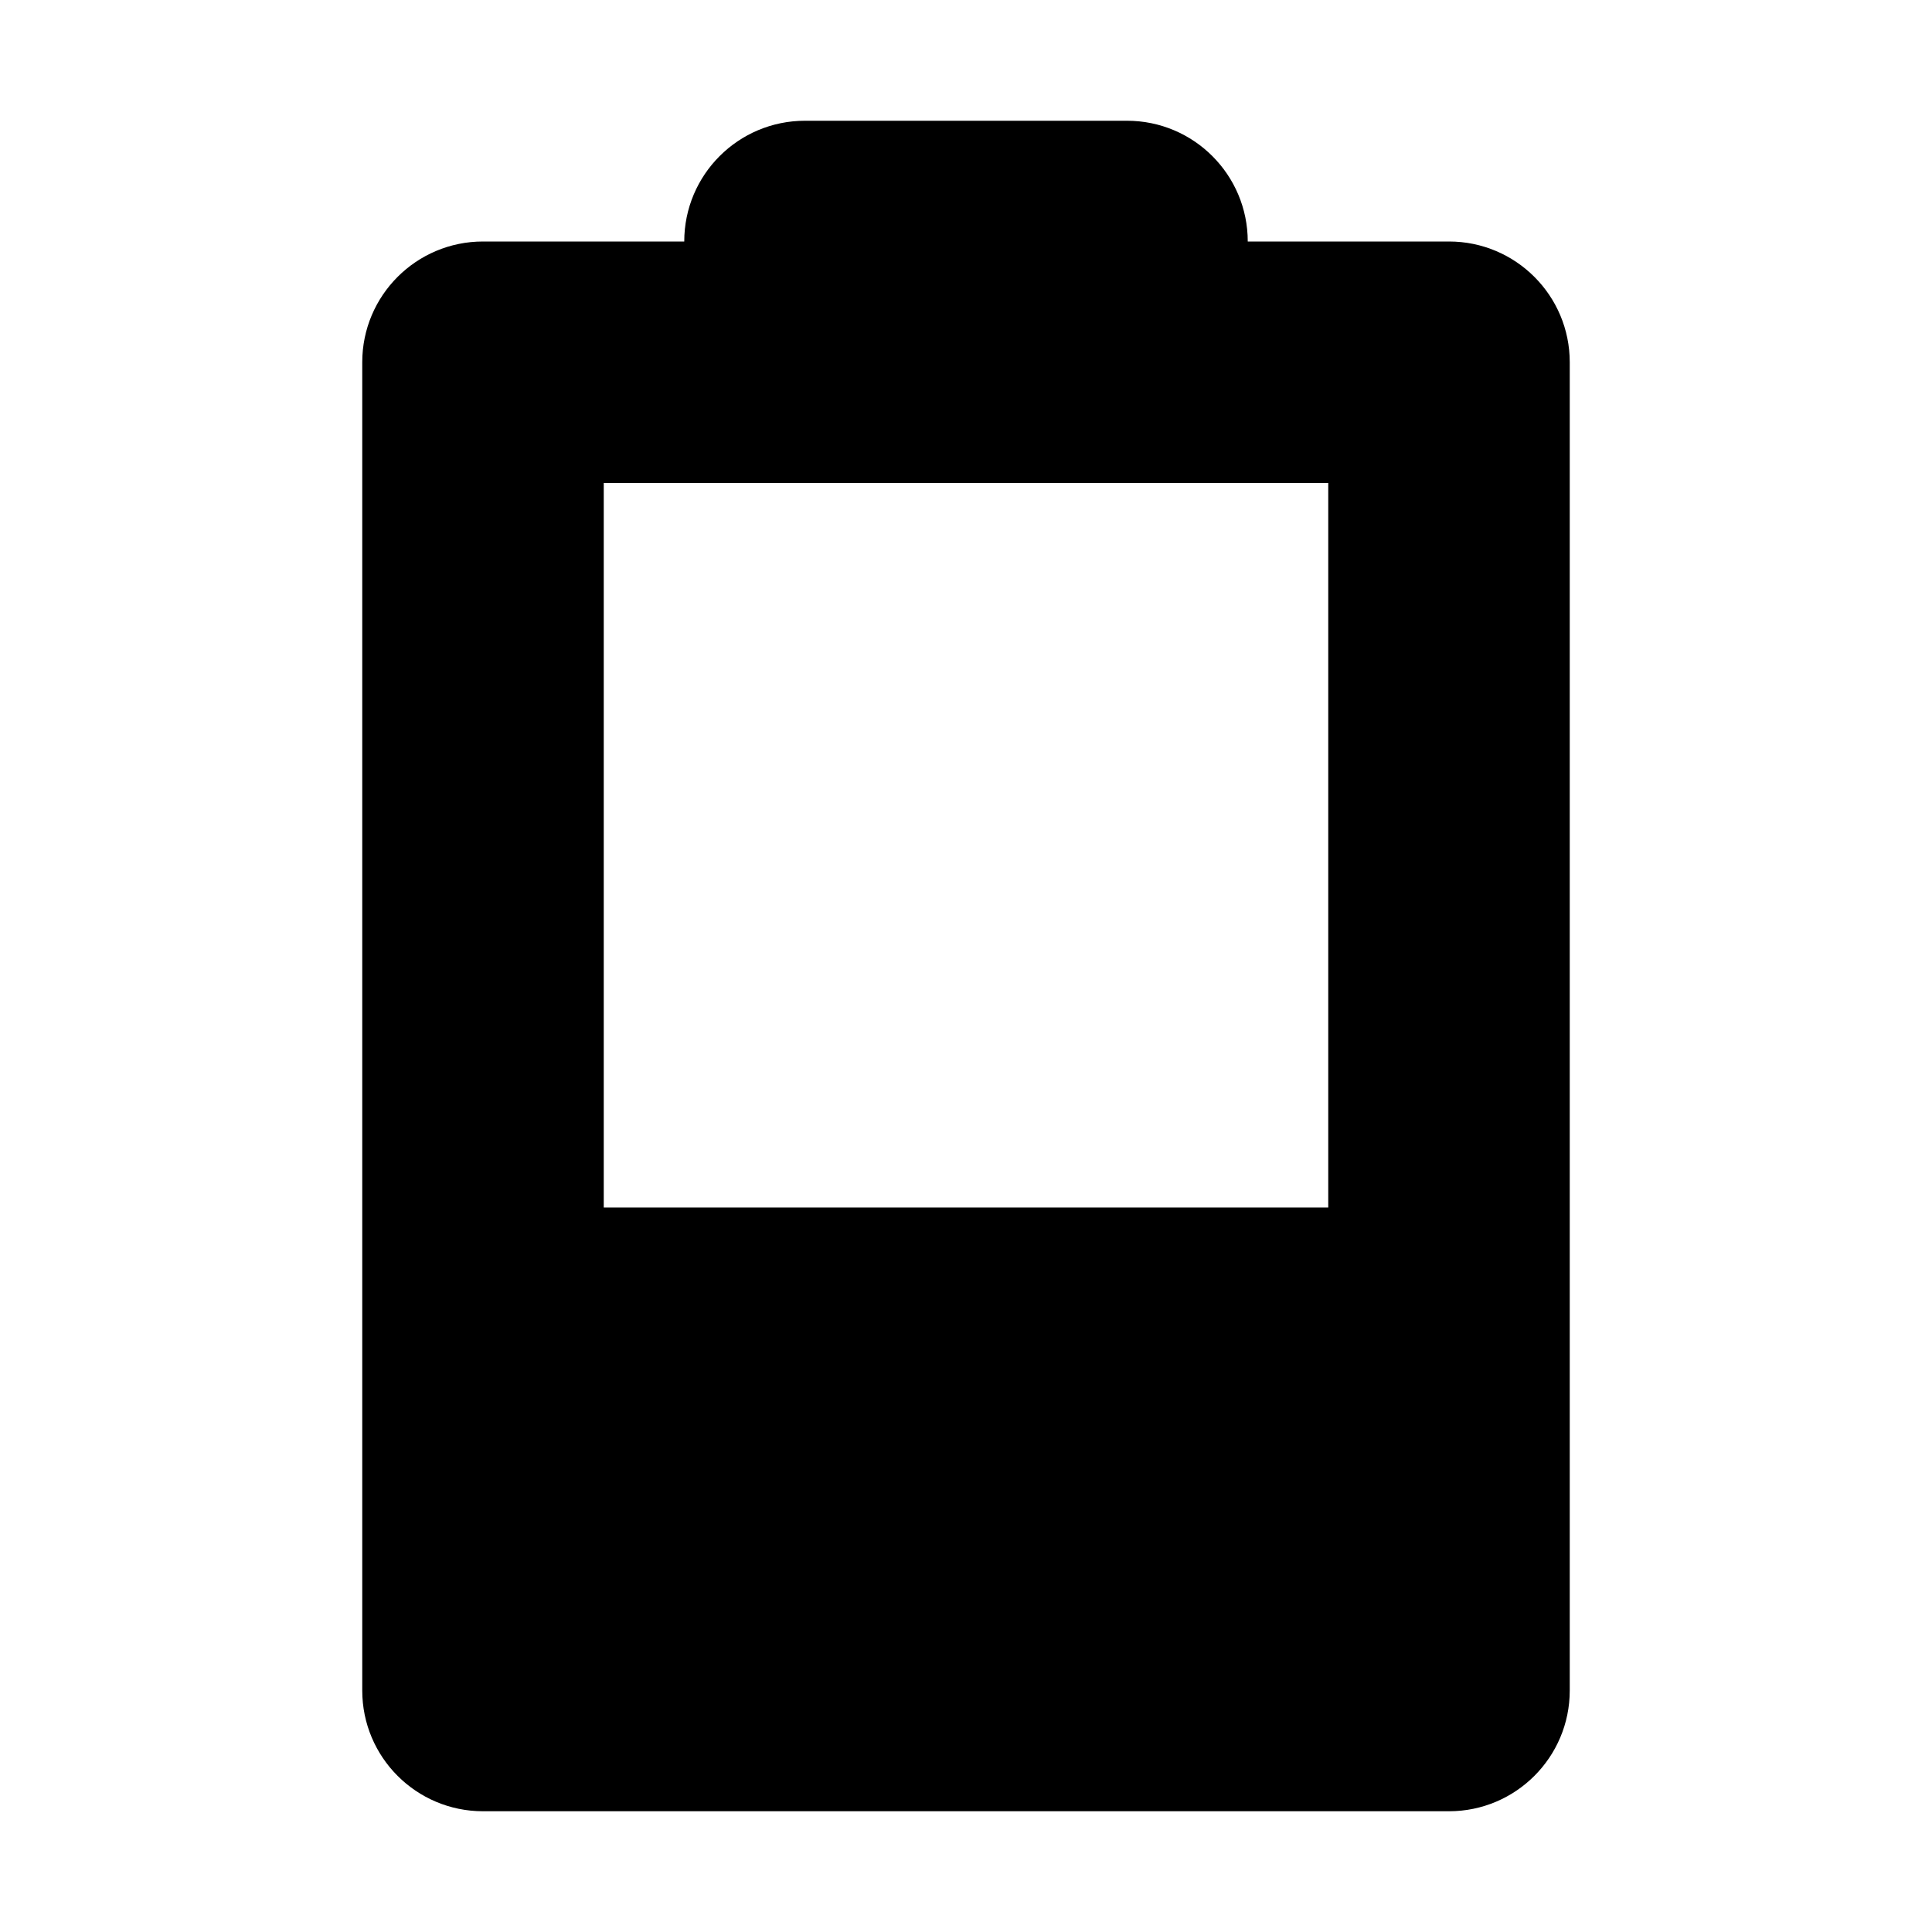
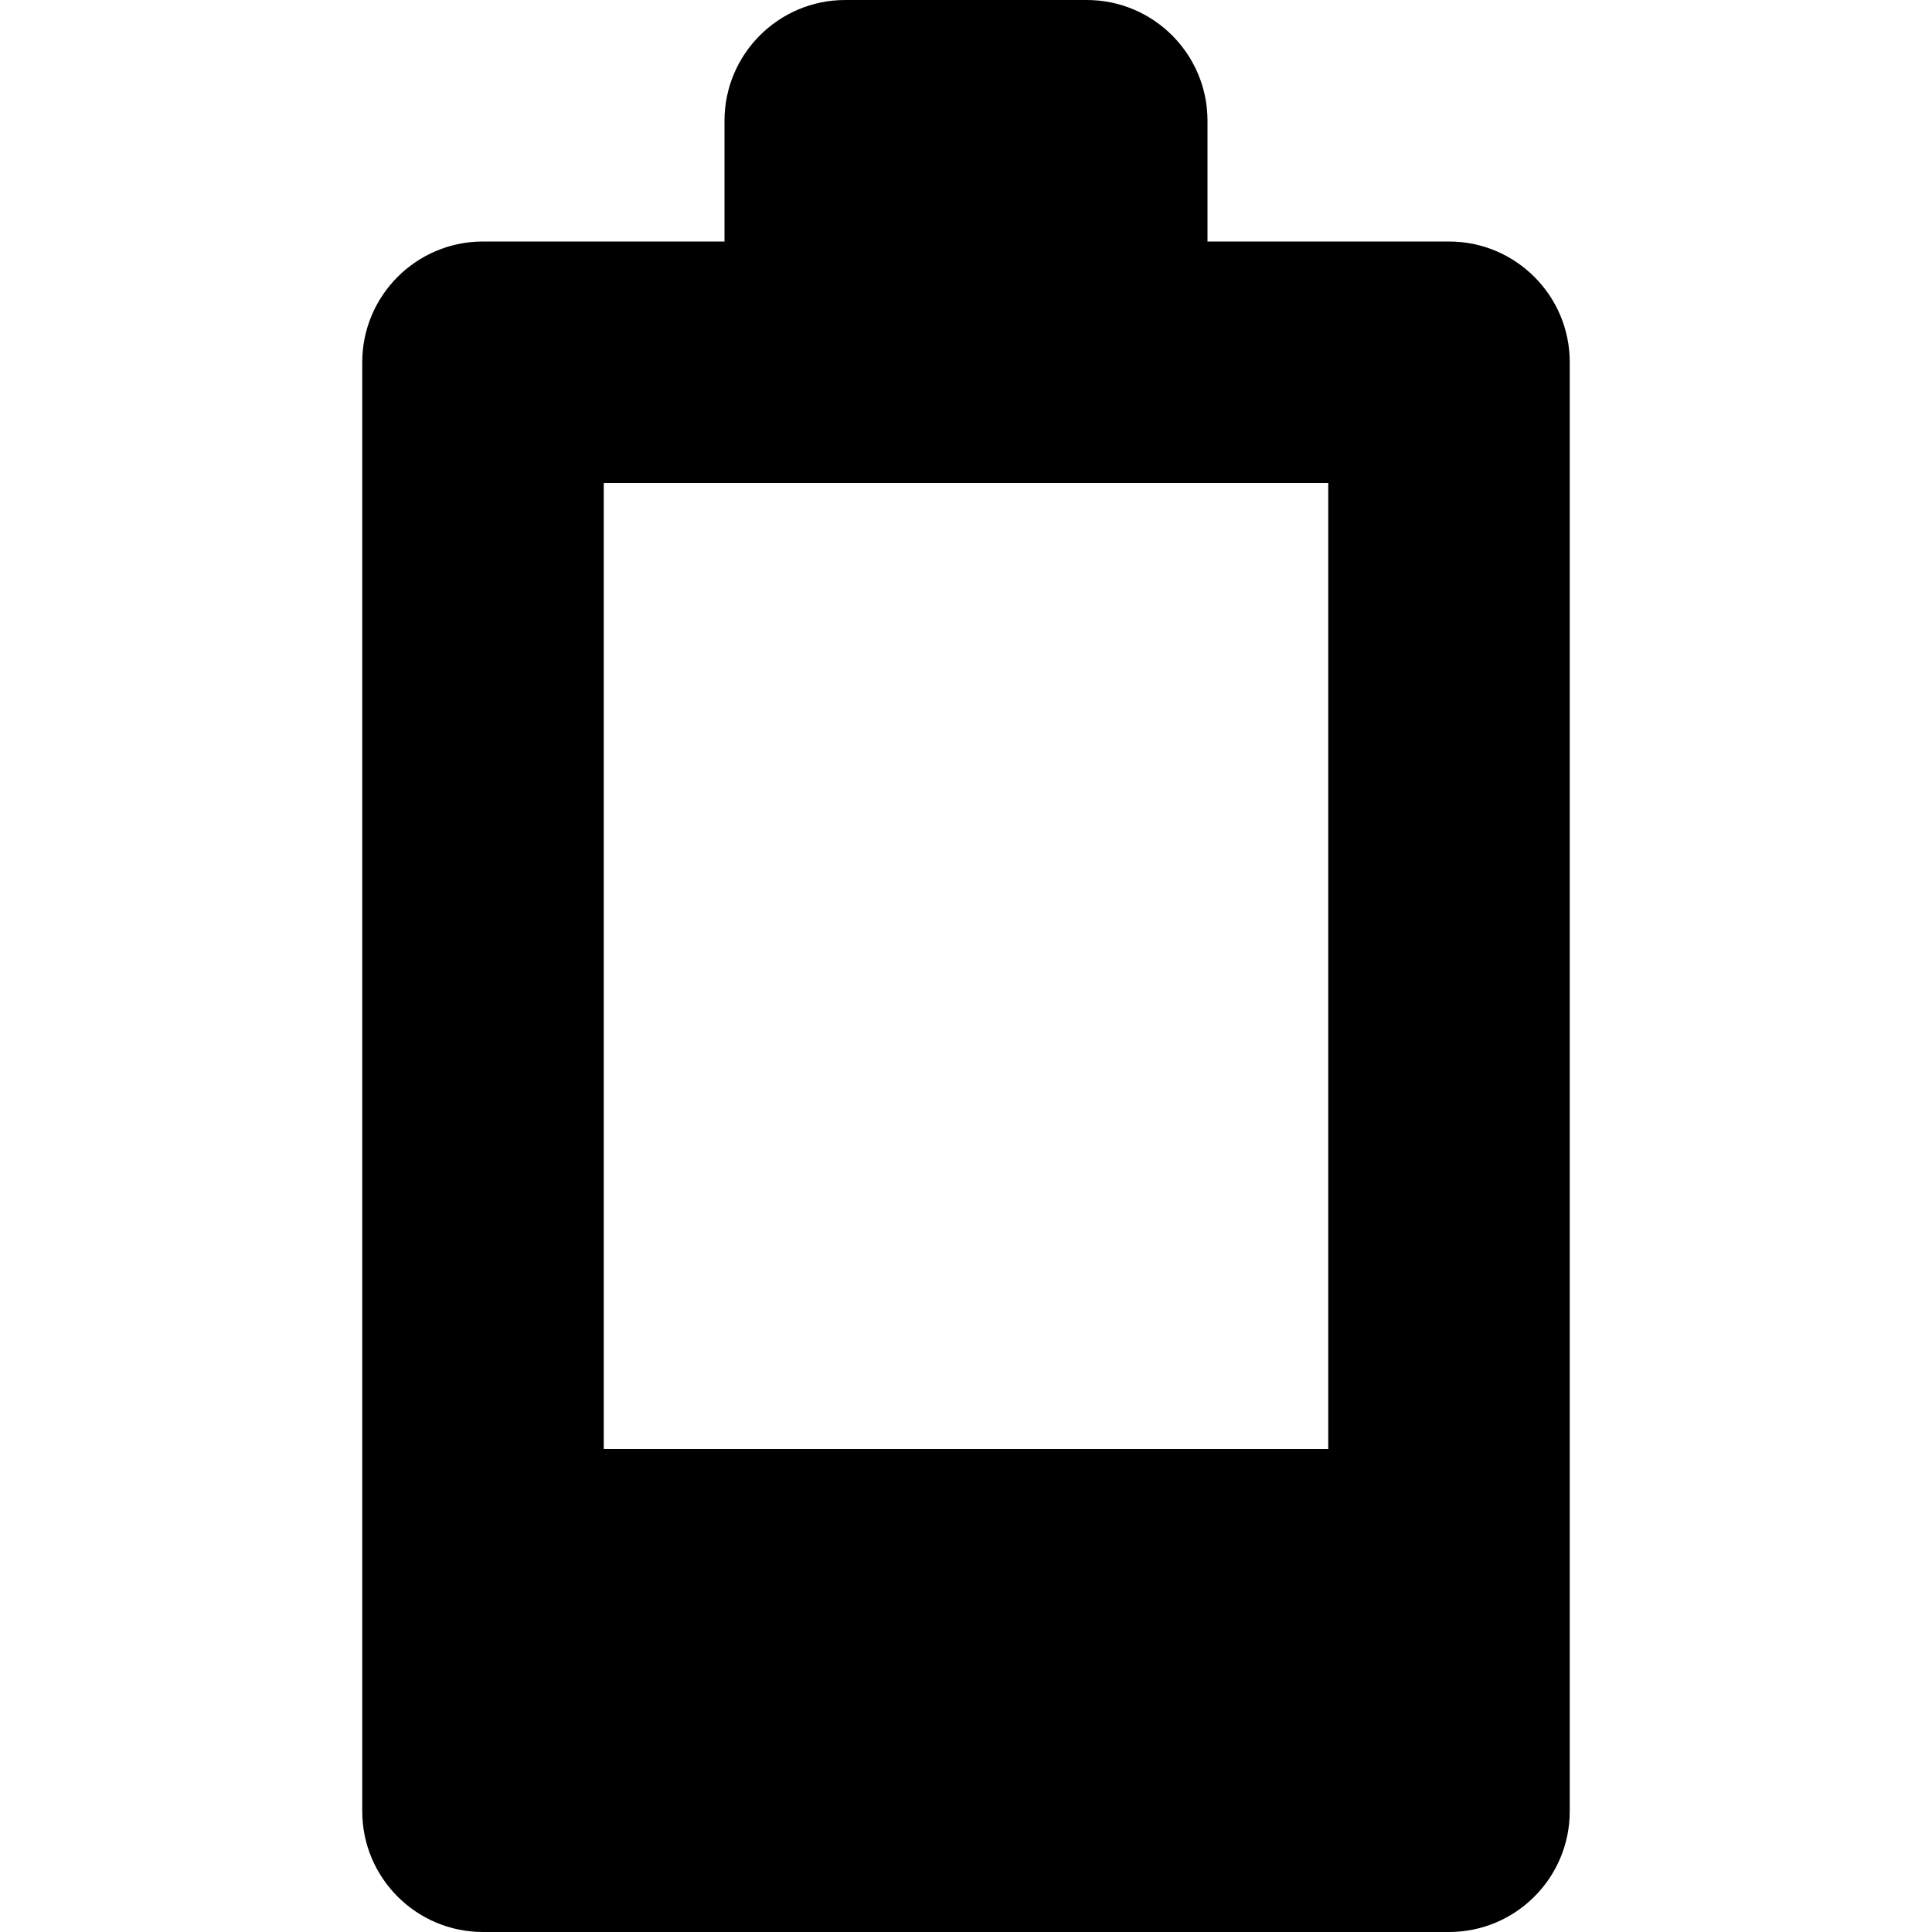
- <svg xmlns="http://www.w3.org/2000/svg" width="48" height="48" id="svg4152" version="1.1" viewBox="0 0 48 48">
+ <svg xmlns="http://www.w3.org/2000/svg" width="16" height="16" id="svg4152" version="1.1" viewBox="0 0 16 16">
  <defs id="defs4154" />
-   <g id="layer1" transform="translate(0,32)">
-     <rect style="color:#000000;clip-rule:nonzero;display:inline;overflow:visible;visibility:visible;opacity:1;isolation:auto;mix-blend-mode:normal;color-interpolation:sRGB;color-interpolation-filters:linearRGB;solid-color:#000000;solid-opacity:1;fill:#000000;fill-opacity:1;fill-rule:evenodd;stroke:none;stroke-width:6;stroke-linecap:round;stroke-linejoin:round;stroke-miterlimit:4;stroke-dasharray:none;stroke-dashoffset:0;stroke-opacity:1;color-rendering:auto;image-rendering:auto;shape-rendering:auto;text-rendering:auto;enable-background:accumulate" id="rect4153" width="20" height="10" x="14" y="-2" />
-     <path style="color:#000000;font-style:normal;font-variant:normal;font-weight:normal;font-stretch:normal;font-size:medium;line-height:normal;font-family:sans-serif;text-indent:0;text-align:start;text-decoration:none;text-decoration-line:none;text-decoration-style:solid;text-decoration-color:#000000;letter-spacing:normal;word-spacing:normal;text-transform:none;direction:ltr;block-progression:tb;writing-mode:lr-tb;baseline-shift:baseline;text-anchor:start;white-space:normal;clip-rule:nonzero;display:inline;overflow:visible;visibility:visible;opacity:1;isolation:auto;mix-blend-mode:normal;color-interpolation:sRGB;color-interpolation-filters:linearRGB;solid-color:#000000;solid-opacity:1;fill:#000000;fill-opacity:1;fill-rule:evenodd;stroke:none;stroke-width:6;stroke-linecap:round;stroke-linejoin:round;stroke-miterlimit:4;stroke-dasharray:none;stroke-dashoffset:0;stroke-opacity:1;color-rendering:auto;image-rendering:auto;shape-rendering:auto;text-rendering:auto;enable-background:accumulate" d="m 12,-26 a 3,3 0 0 0 -3,3 l 0,33 a 3,3 0 0 0 3,3 l 24,0 a 3,3 0 0 0 3,-3 l 0,-33 a 3,3 0 0 0 -3,-3 l -24,0 z m 3,6 18,0 0,27 -18,0 0,-27 z" id="rect4142-6-3" />
-     <path style="color:#000000;font-style:normal;font-variant:normal;font-weight:normal;font-stretch:normal;font-size:medium;line-height:normal;font-family:sans-serif;text-indent:0;text-align:start;text-decoration:none;text-decoration-line:none;text-decoration-style:solid;text-decoration-color:#000000;letter-spacing:normal;word-spacing:normal;text-transform:none;direction:ltr;block-progression:tb;writing-mode:lr-tb;baseline-shift:baseline;text-anchor:start;white-space:normal;clip-rule:nonzero;display:inline;overflow:visible;visibility:visible;opacity:1;isolation:auto;mix-blend-mode:normal;color-interpolation:sRGB;color-interpolation-filters:linearRGB;solid-color:#000000;solid-opacity:1;fill:#000000;fill-opacity:1;fill-rule:evenodd;stroke:none;stroke-width:6;stroke-linecap:round;stroke-linejoin:round;stroke-miterlimit:4;stroke-dasharray:none;stroke-dashoffset:0;stroke-opacity:1;color-rendering:auto;image-rendering:auto;shape-rendering:auto;text-rendering:auto;enable-background:accumulate" d="m 20,-29 a 3,3 0 1 0 0,6 l 8,0 a 3,3 0 1 0 0,-6 l -8,0 z" id="path4214" />
+   <g id="layer1">
+     <path style="color:#000000;font-style:normal;font-variant:normal;font-weight:normal;font-stretch:normal;font-size:medium;line-height:normal;font-family:sans-serif;font-variant-ligatures:normal;font-variant-position:normal;font-variant-caps:normal;font-variant-numeric:normal;font-variant-alternates:normal;font-feature-settings:normal;text-indent:0;text-align:start;text-decoration:none;text-decoration-line:none;text-decoration-style:solid;text-decoration-color:#000000;letter-spacing:normal;word-spacing:normal;text-transform:none;writing-mode:lr-tb;direction:ltr;text-orientation:mixed;dominant-baseline:auto;baseline-shift:baseline;text-anchor:start;white-space:normal;shape-padding:0;clip-rule:nonzero;display:inline;overflow:visible;visibility:visible;opacity:1;isolation:auto;mix-blend-mode:normal;color-interpolation:sRGB;color-interpolation-filters:linearRGB;solid-color:#000000;solid-opacity:1;vector-effect:none;fill:#000000;fill-opacity:1;fill-rule:evenodd;stroke:none;stroke-width:2;stroke-linecap:butt;stroke-linejoin:round;stroke-miterlimit:4;stroke-dasharray:none;stroke-dashoffset:0;stroke-opacity:1;color-rendering:auto;image-rendering:auto;shape-rendering:auto;text-rendering:auto;enable-background:accumulate" d="M 7,0 C 6.448,5.5217905e-5 6,0.448 6,1 V 2 H 4 C 3.448,2 3,2.448 3,3 v 12 c 5.52e-5,0.552 0.448,1 1,1 h 8 c 0.552,-5.5e-5 1,-0.448 1,-1 V 3 C 13,2.448 12.552,2 12,2 H 10 V 1 C 10,0.448 9.552,5.5217905e-5 9,0 Z M 5,4 h 6 v 8 H 5 Z" id="path4486" />
  </g>
</svg>
